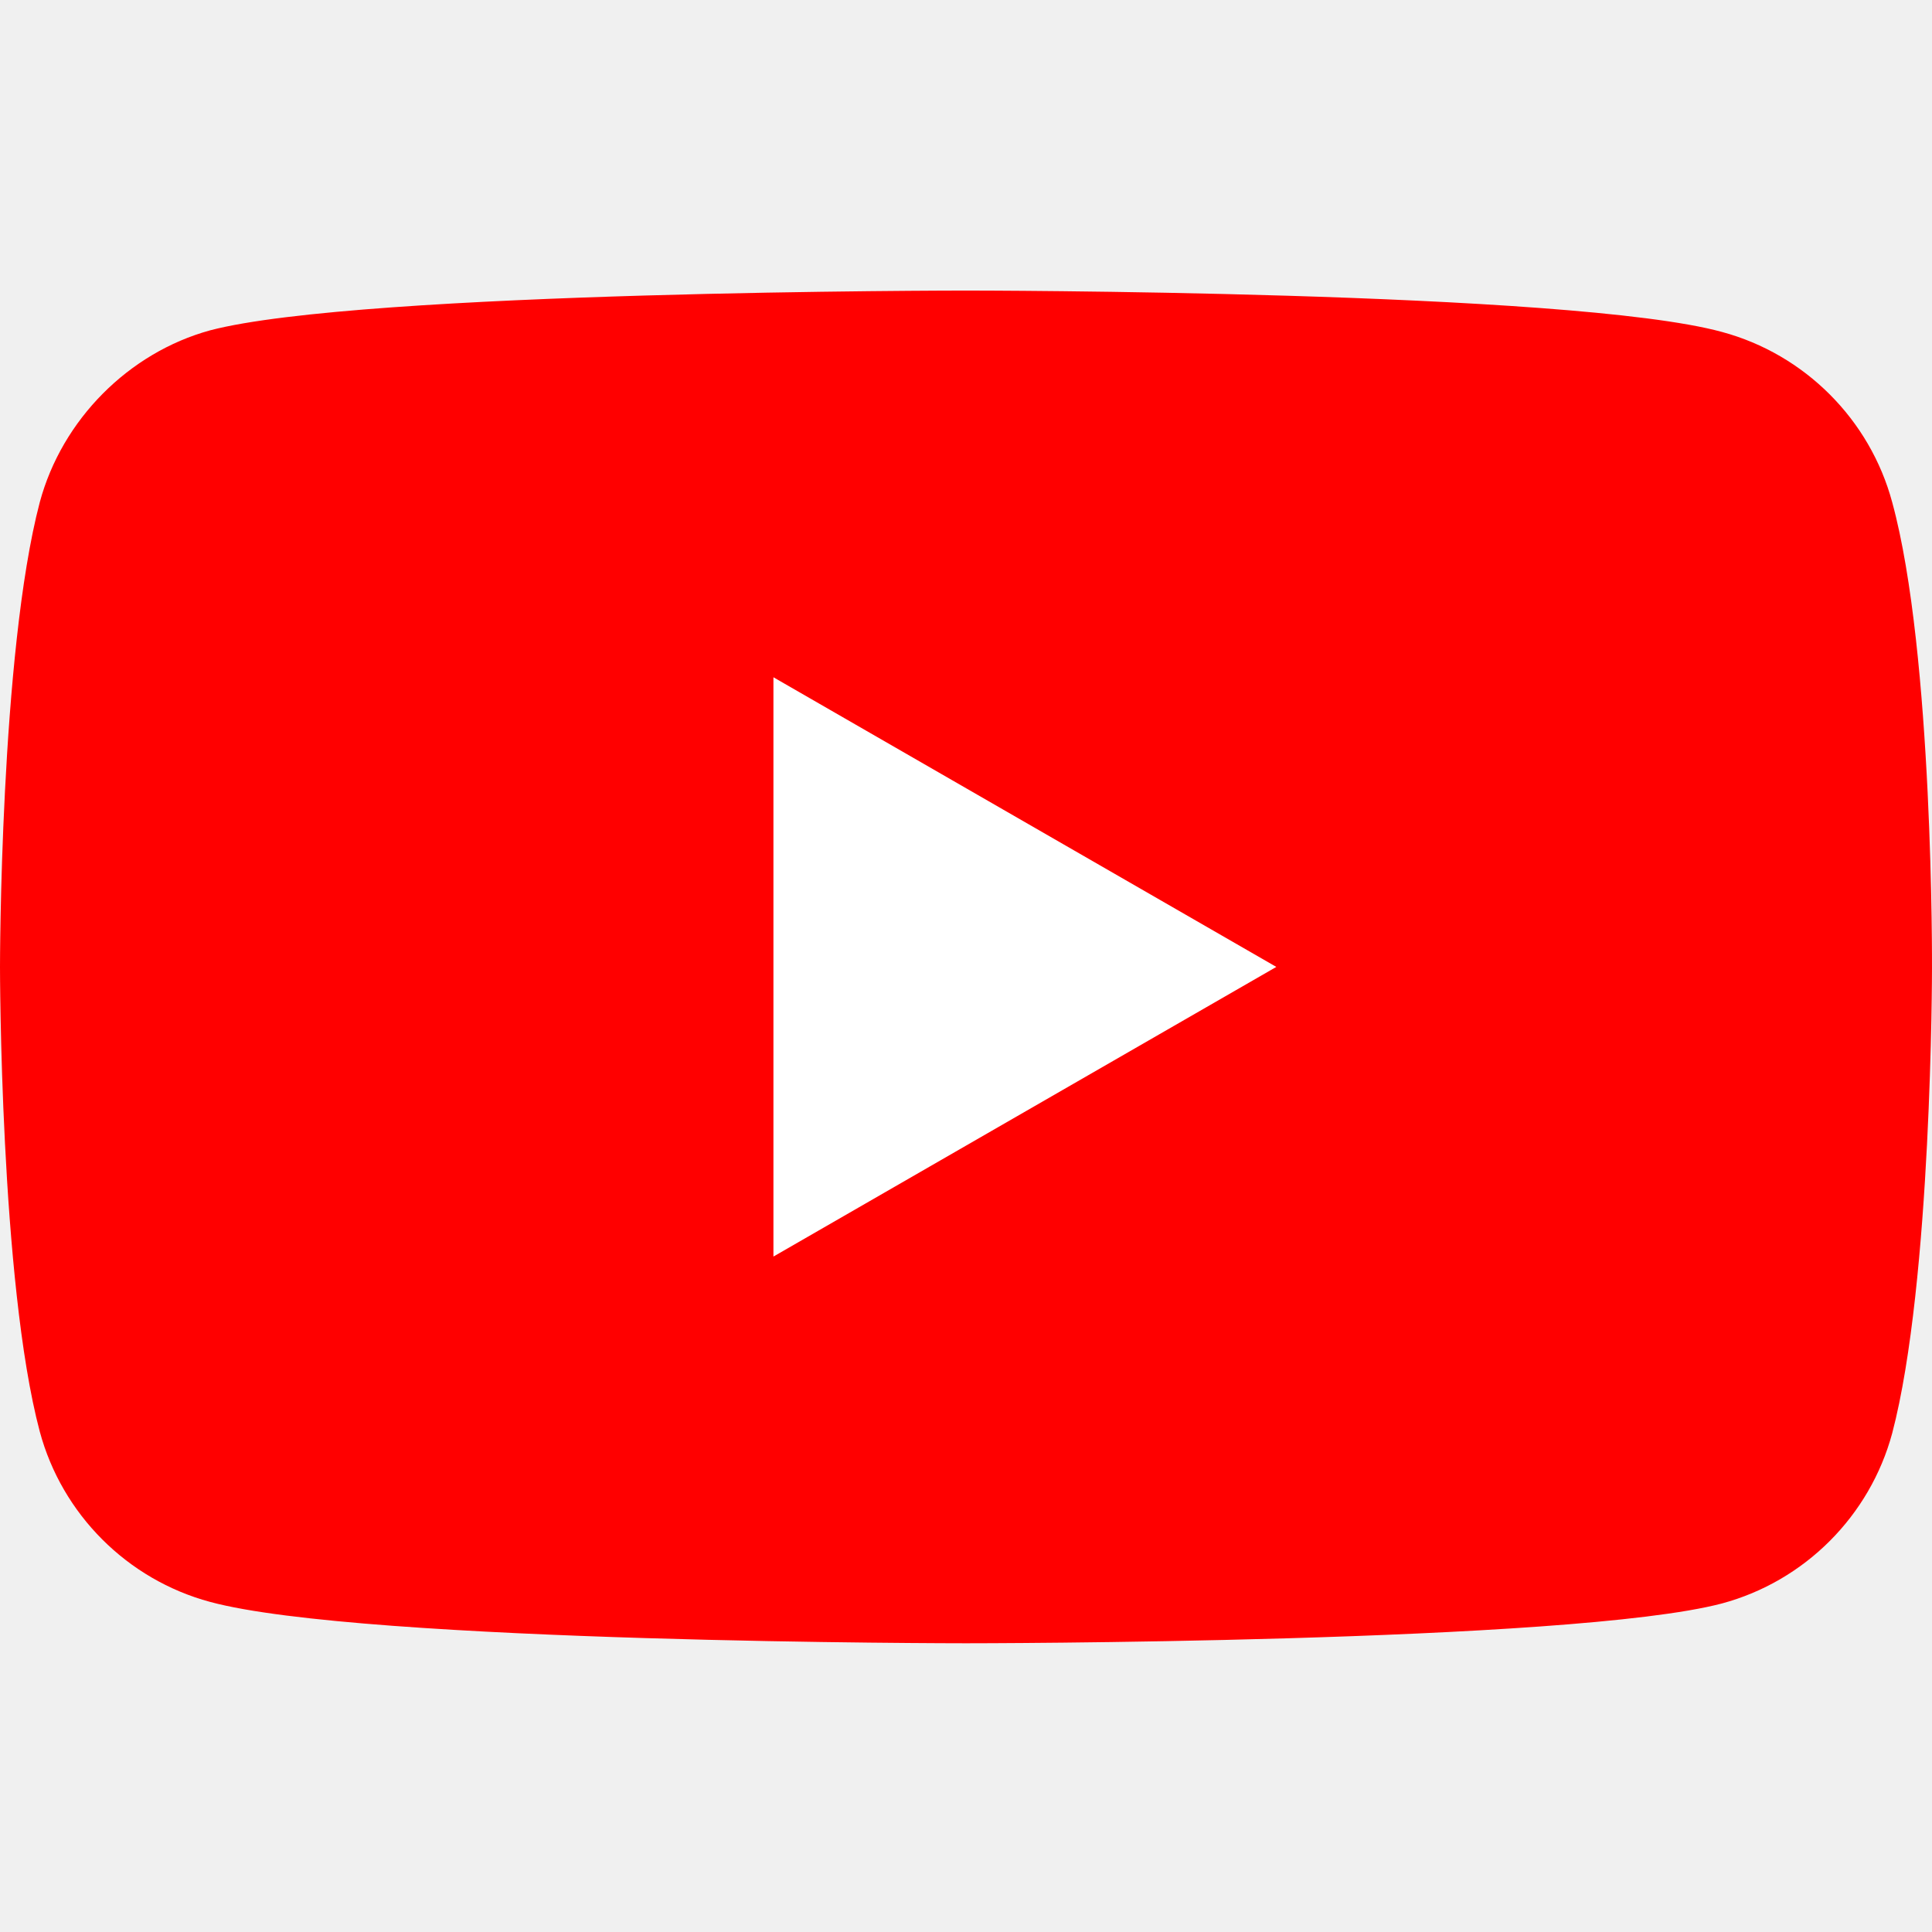
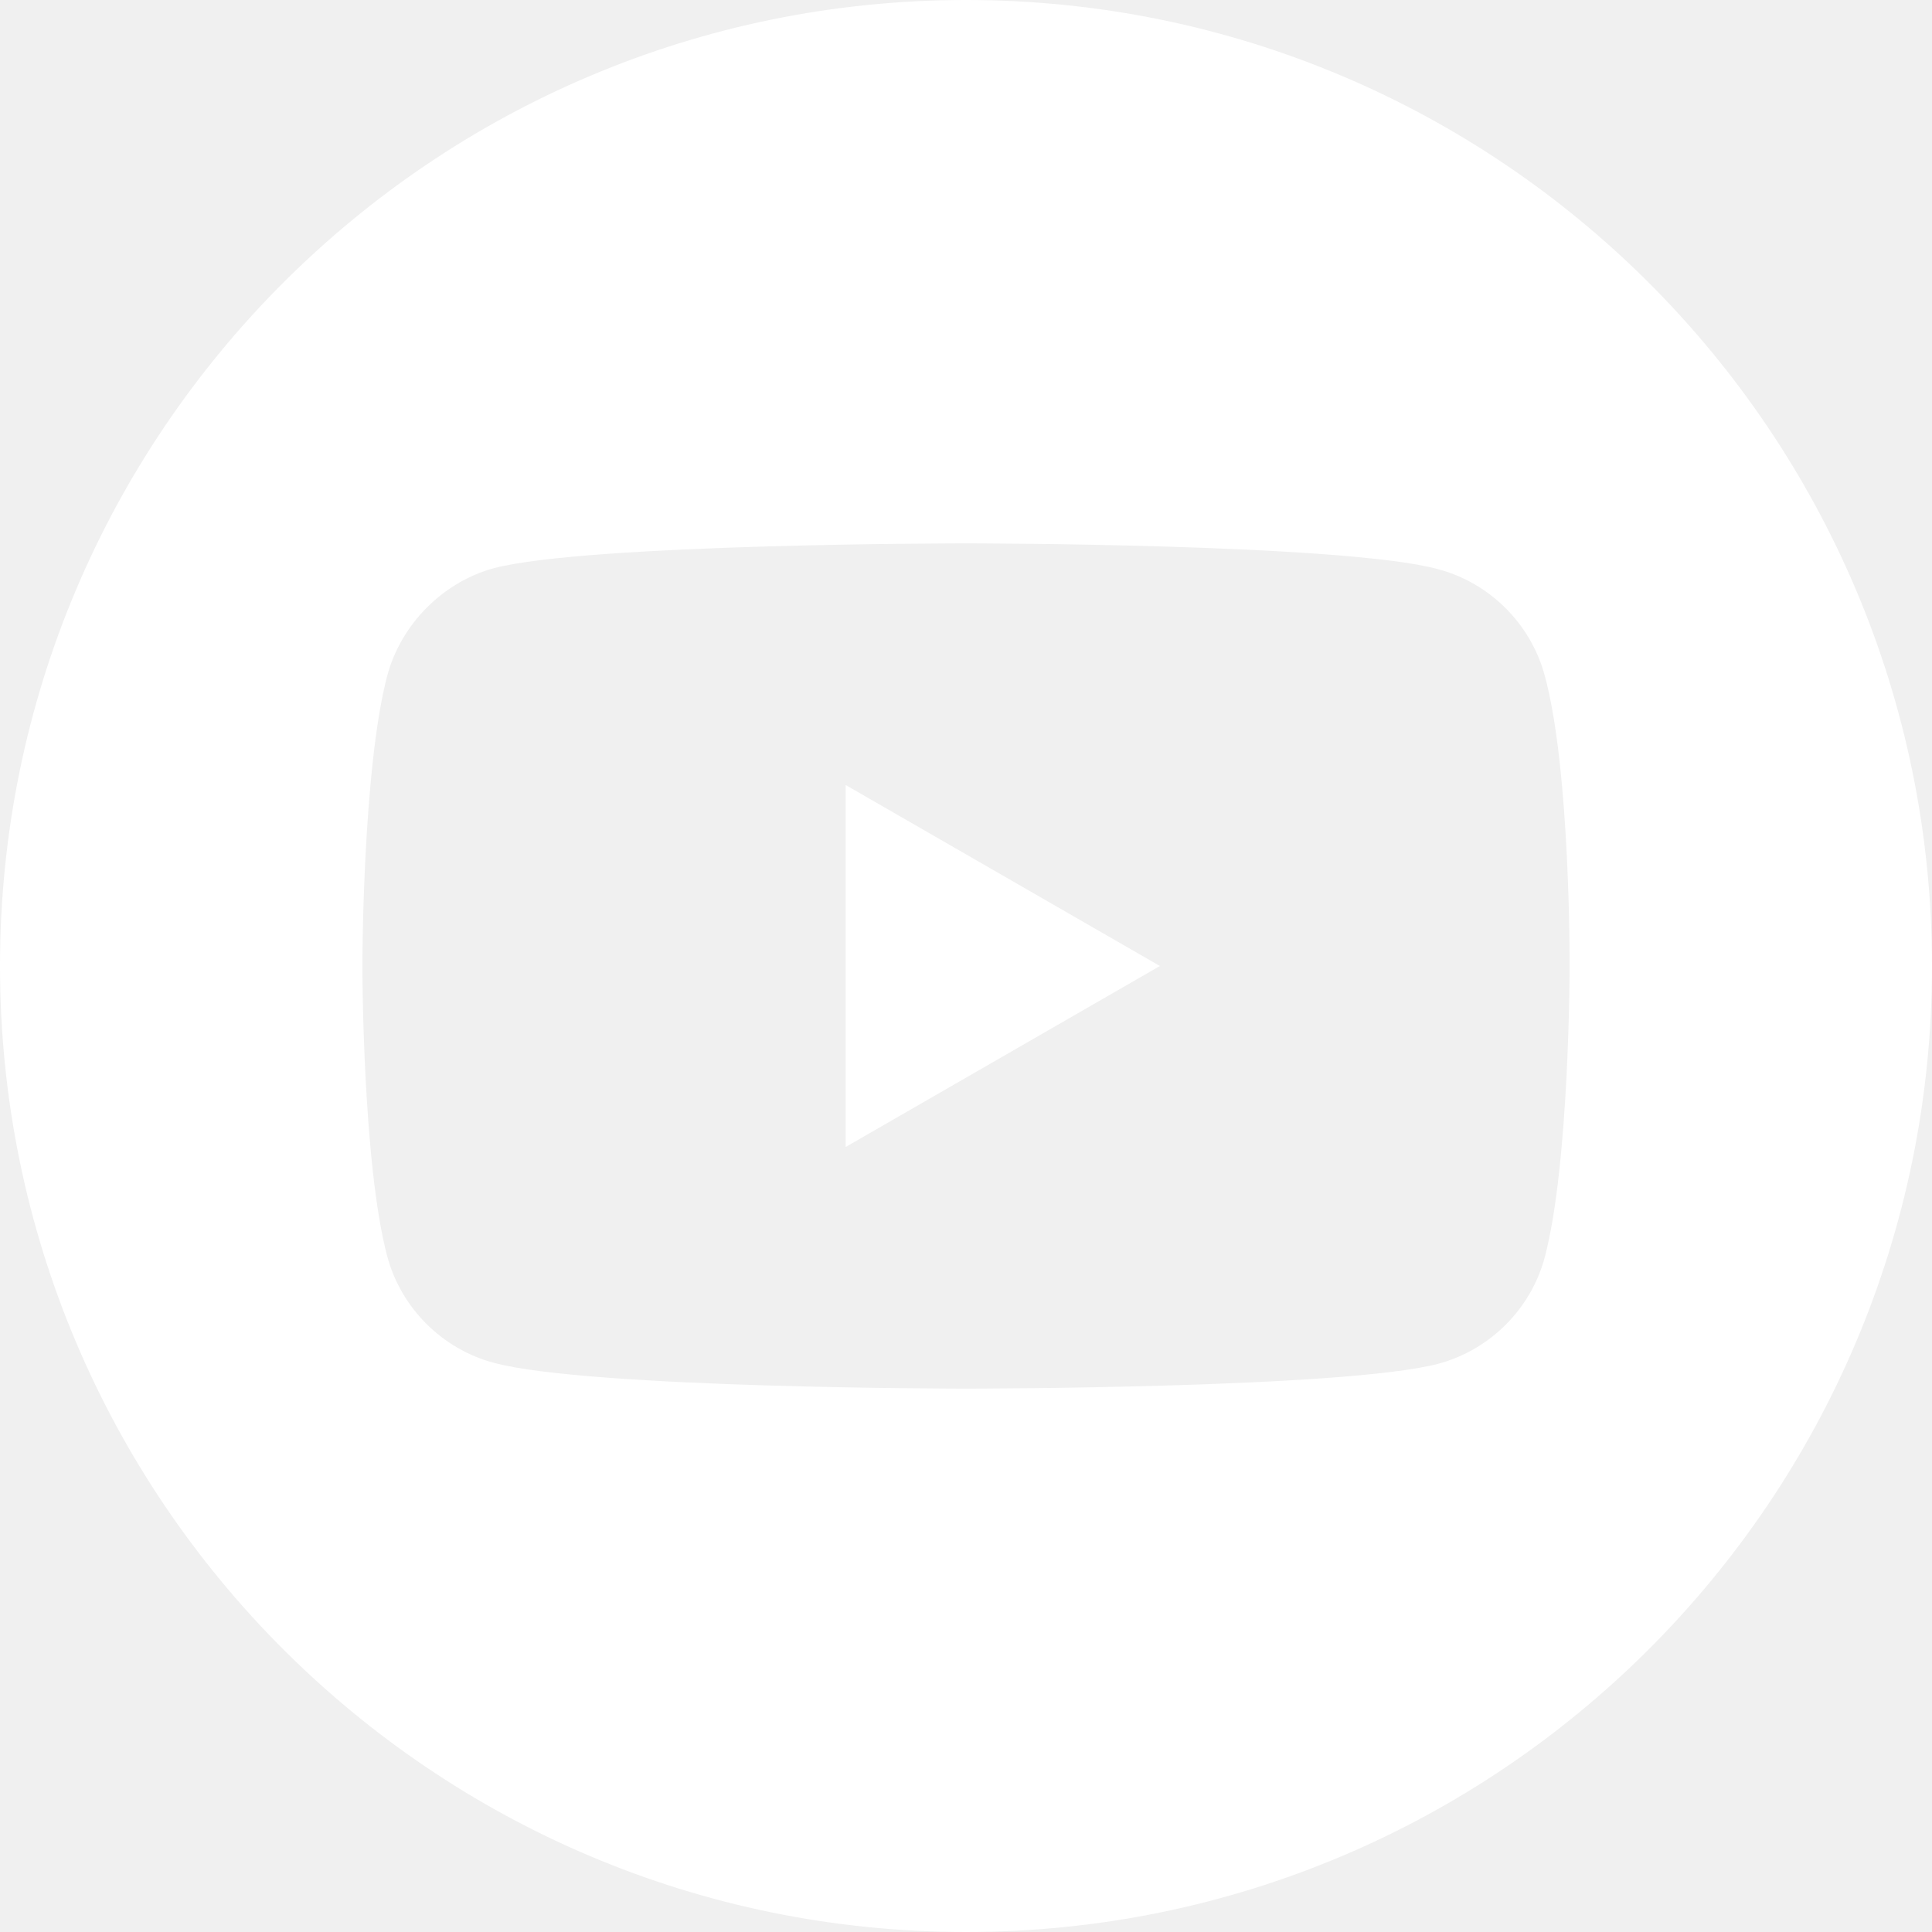
- <svg xmlns="http://www.w3.org/2000/svg" height="512pt" viewBox="0 -77 512.002 512" width="512pt">
-   <path d="m501.453 56.094c-5.902-21.934-23.195-39.223-45.125-45.129-40.066-10.965-200.332-10.965-200.332-10.965s-160.262 0-200.328 10.547c-21.508 5.902-39.223 23.617-45.125 45.547-10.543 40.062-10.543 123.148-10.543 123.148s0 83.504 10.543 123.148c5.906 21.93 23.195 39.223 45.129 45.129 40.484 10.965 200.328 10.965 200.328 10.965s160.262 0 200.328-10.547c21.934-5.902 39.223-23.195 45.129-45.125 10.543-40.066 10.543-123.148 10.543-123.148s.422-83.508-10.547-123.57zm0 0" fill="#f00" />
-   <path d="m204.969 256 133.27-76.758-133.27-76.758zm0 0" fill="#fff" />
+ <svg xmlns="http://www.w3.org/2000/svg" height="512pt" viewBox="0 0 512 512" width="512pt" fill="#FFF">
+   <path d="m224.113 303.961 83.273-47.961-83.273-47.961zm0 0" />
+   <path d="m256 0c-141.363 0-256 114.637-256 256s114.637 256 256 256 256-114.637 256-256-114.637-256-256-256zm159.961 256.262s0 51.918-6.586 76.953c-3.691 13.703-14.496 24.508-28.199 28.195-25.035 6.59-125.176 6.59-125.176 6.59s-99.879 0-125.176-6.852c-13.703-3.688-24.508-14.496-28.199-28.199-6.59-24.77-6.59-76.949-6.59-76.949s0-51.914 6.59-76.949c3.688-13.703 14.758-24.773 28.199-28.461 25.035-6.59 125.176-6.59 125.176-6.59s100.141 0 125.176 6.852c13.703 3.688 24.508 14.496 28.199 28.199 6.852 25.035 6.586 77.211 6.586 77.211zm0 0" />
</svg>
